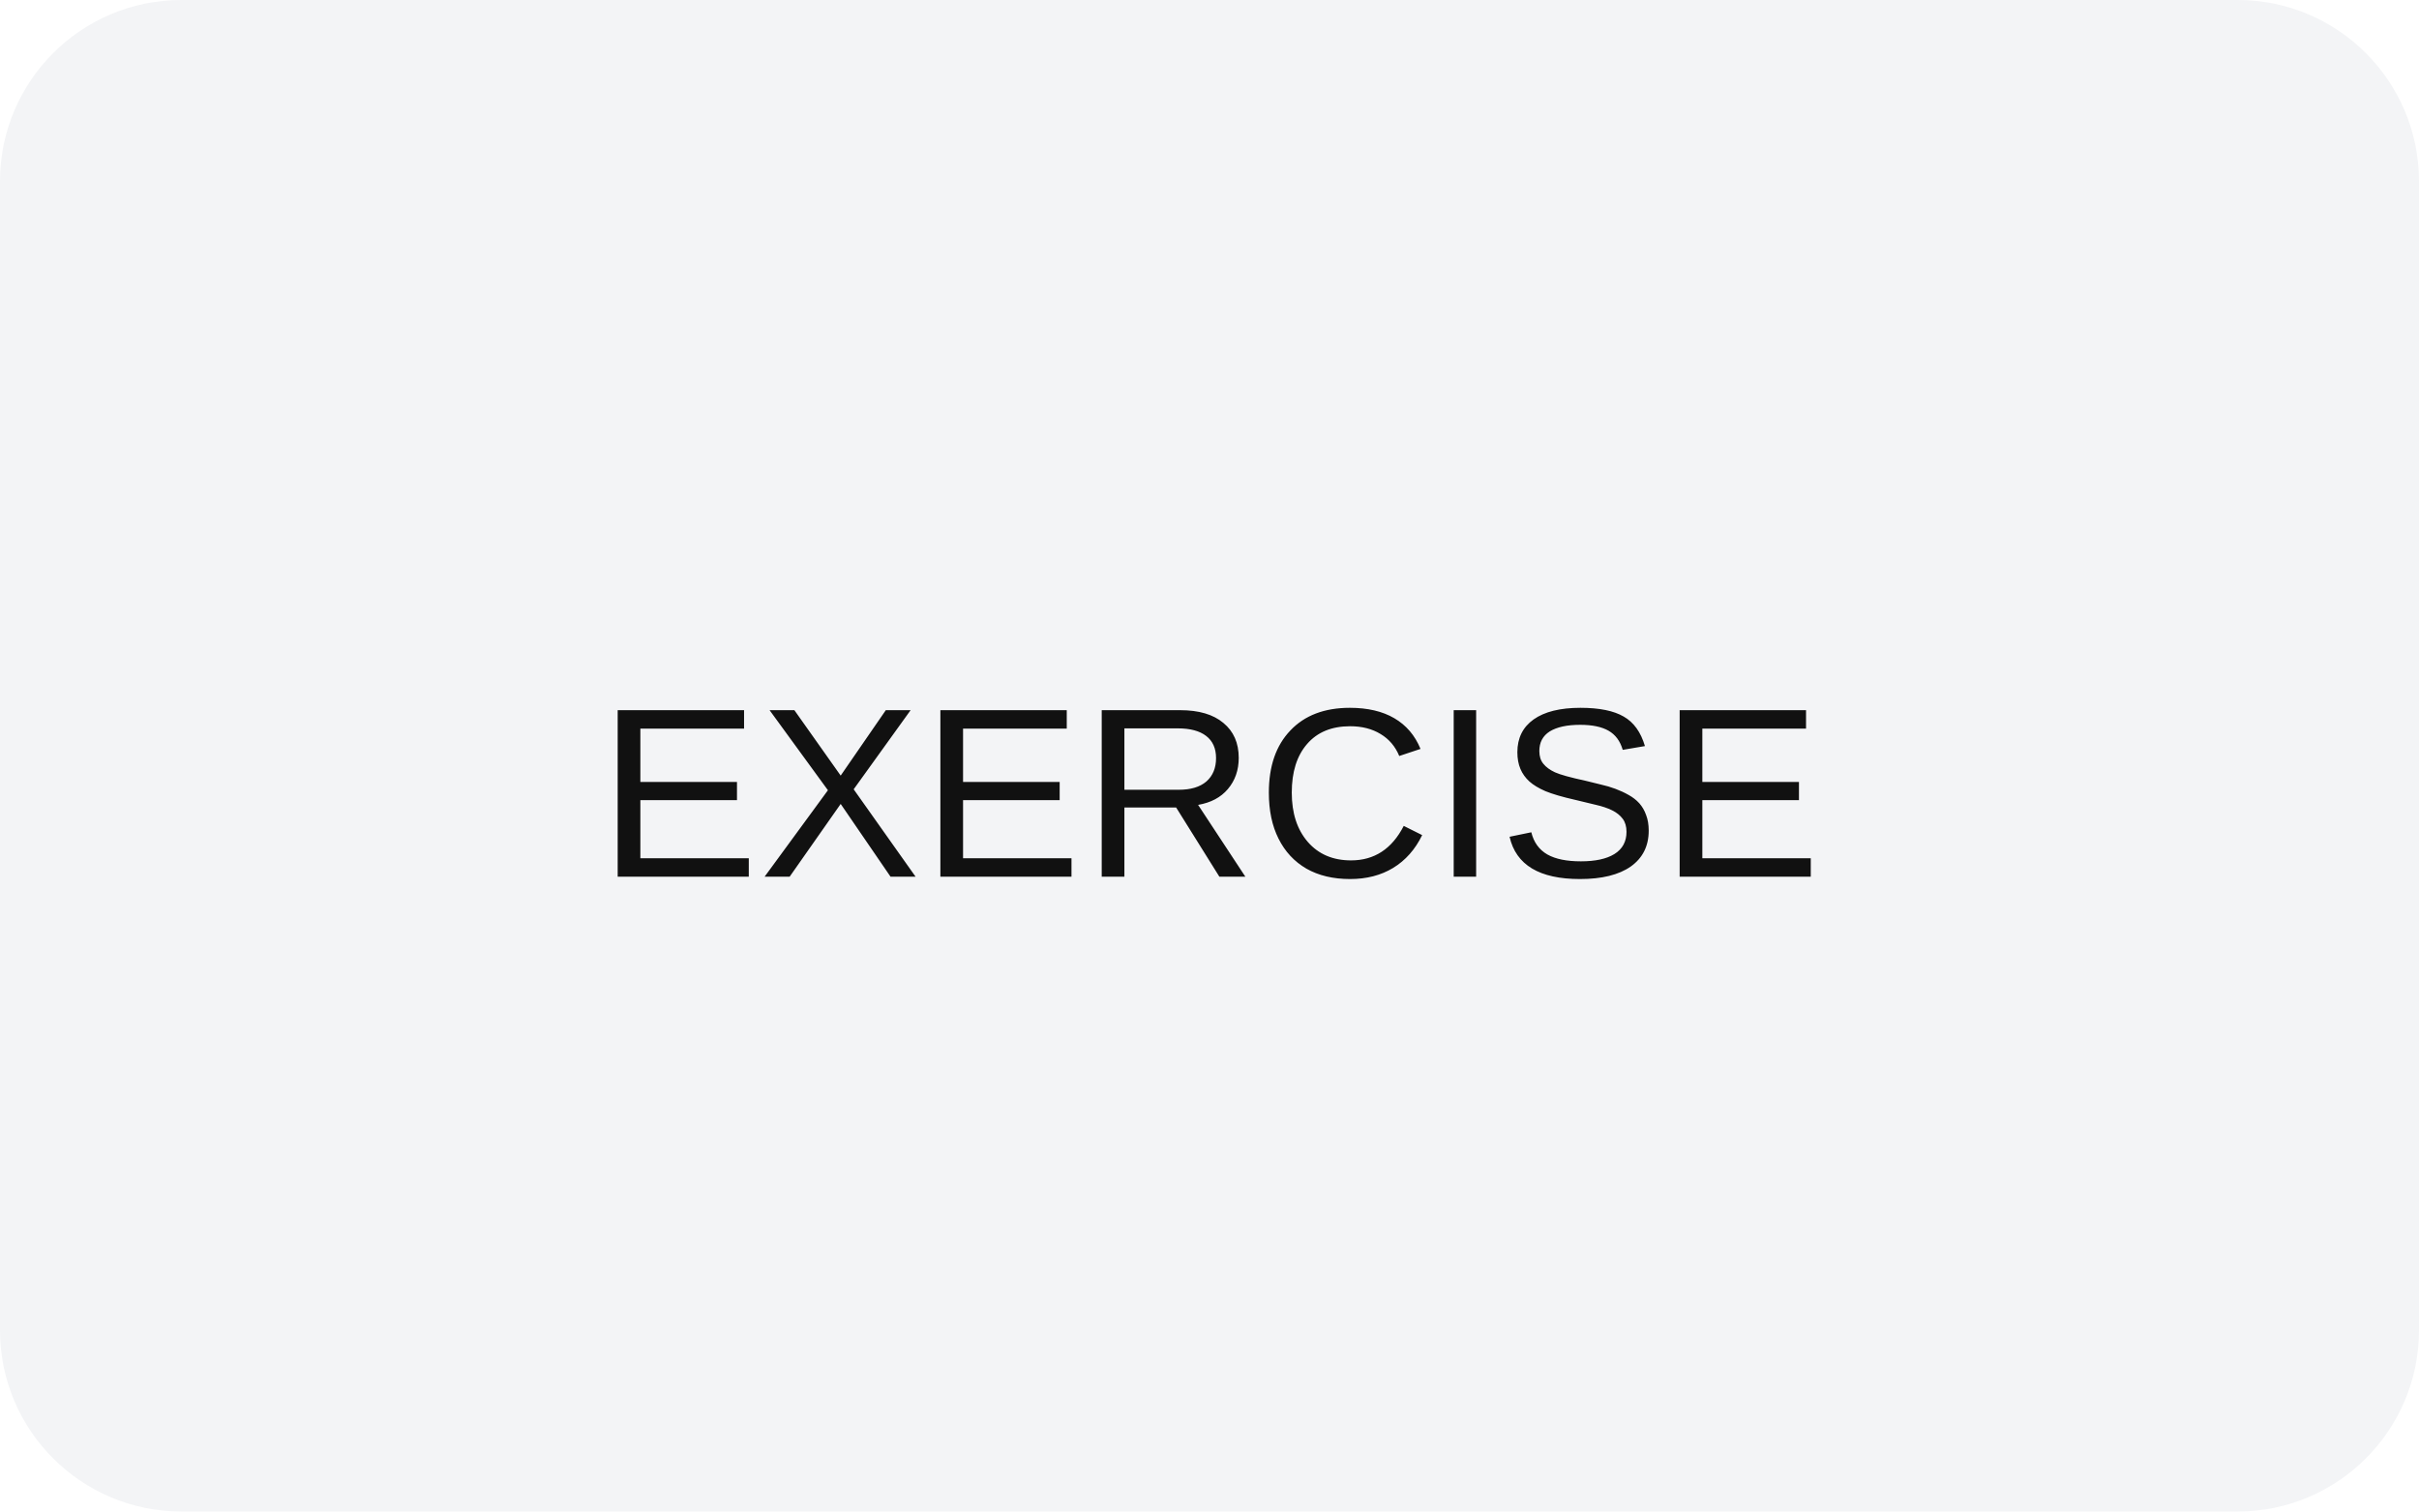
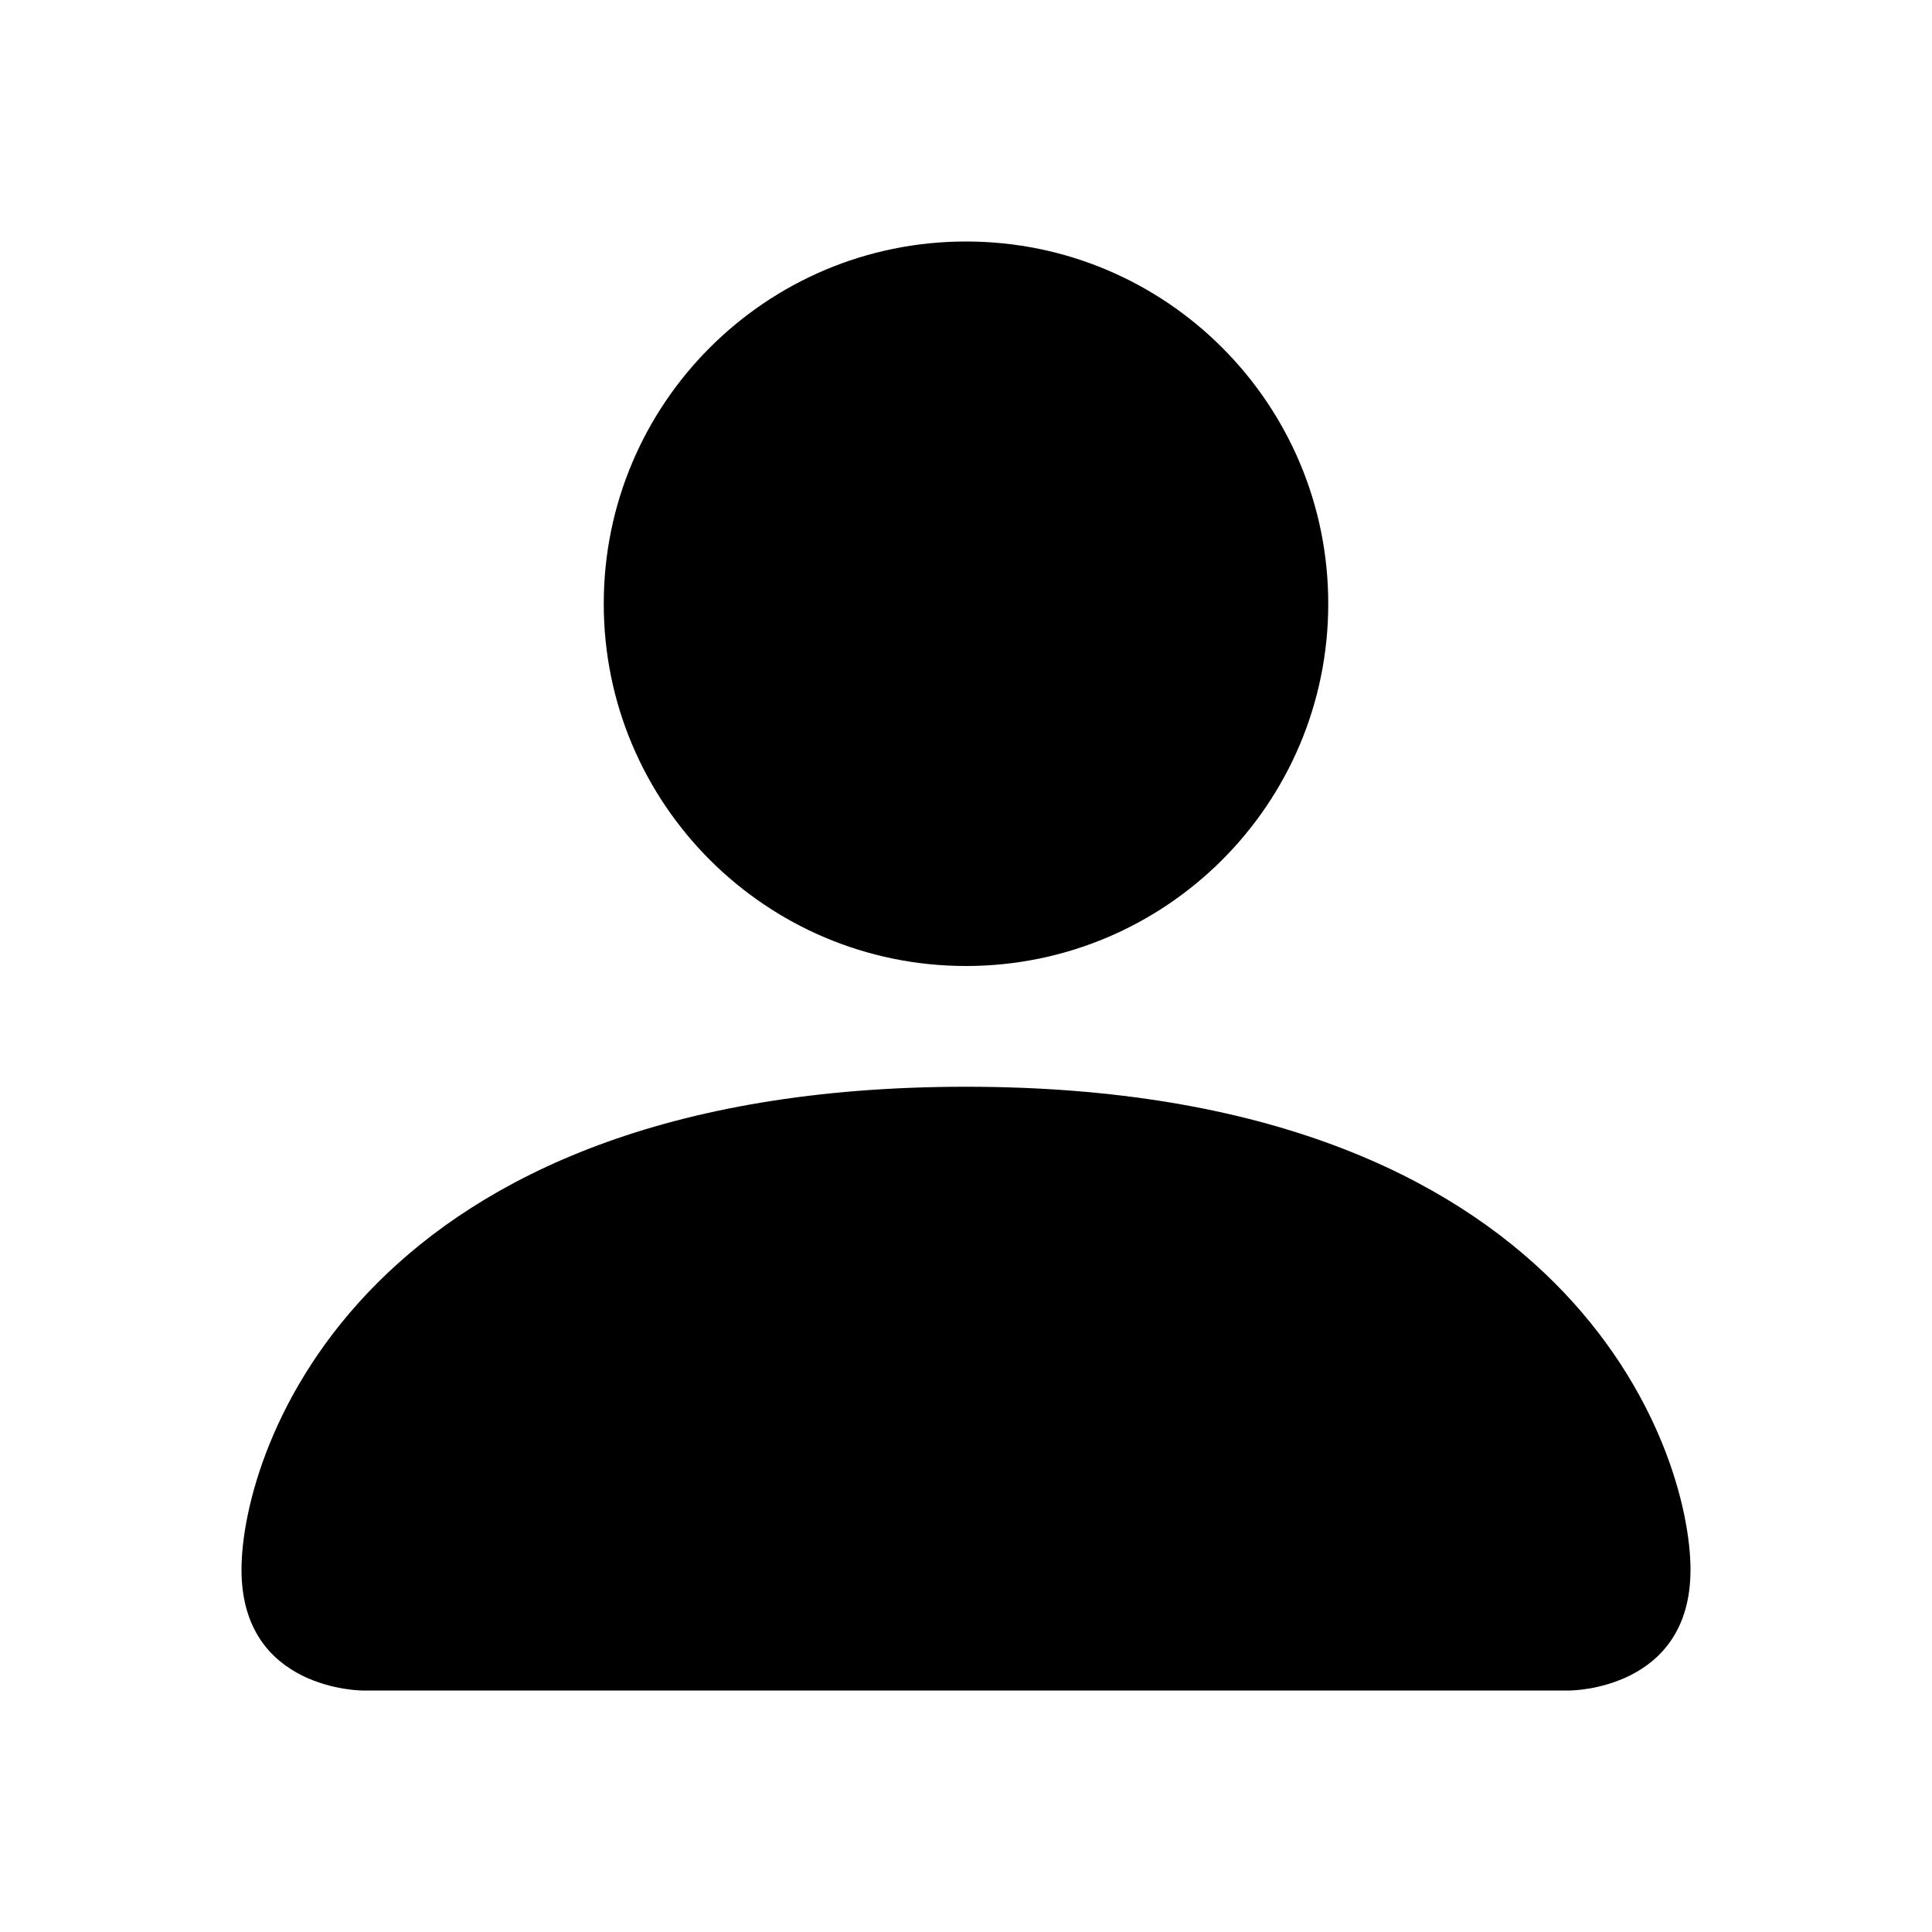
- <svg xmlns="http://www.w3.org/2000/svg" viewBox="0 0 160 100">
-   <rect width="160" height="100" rx="12" fill="#f3f4f6" />
-   <text x="80" y="58" text-anchor="middle" font-family="Arial" font-size="16" fill="#111">EXERCISE</text>
+ <svg xmlns="http://www.w3.org/2000/svg" width="16" height="16" fill="currentColor" class="bi bi-person-fill" viewBox="0 0 16 16">
+   <path d="M3 14s-1 0-1-1 1-4 6-4 6 3 6 4-1 1-1 1zm5-6a3 3 0 1 0 0-6 3 3 0 0 0 0 6" />
</svg>
